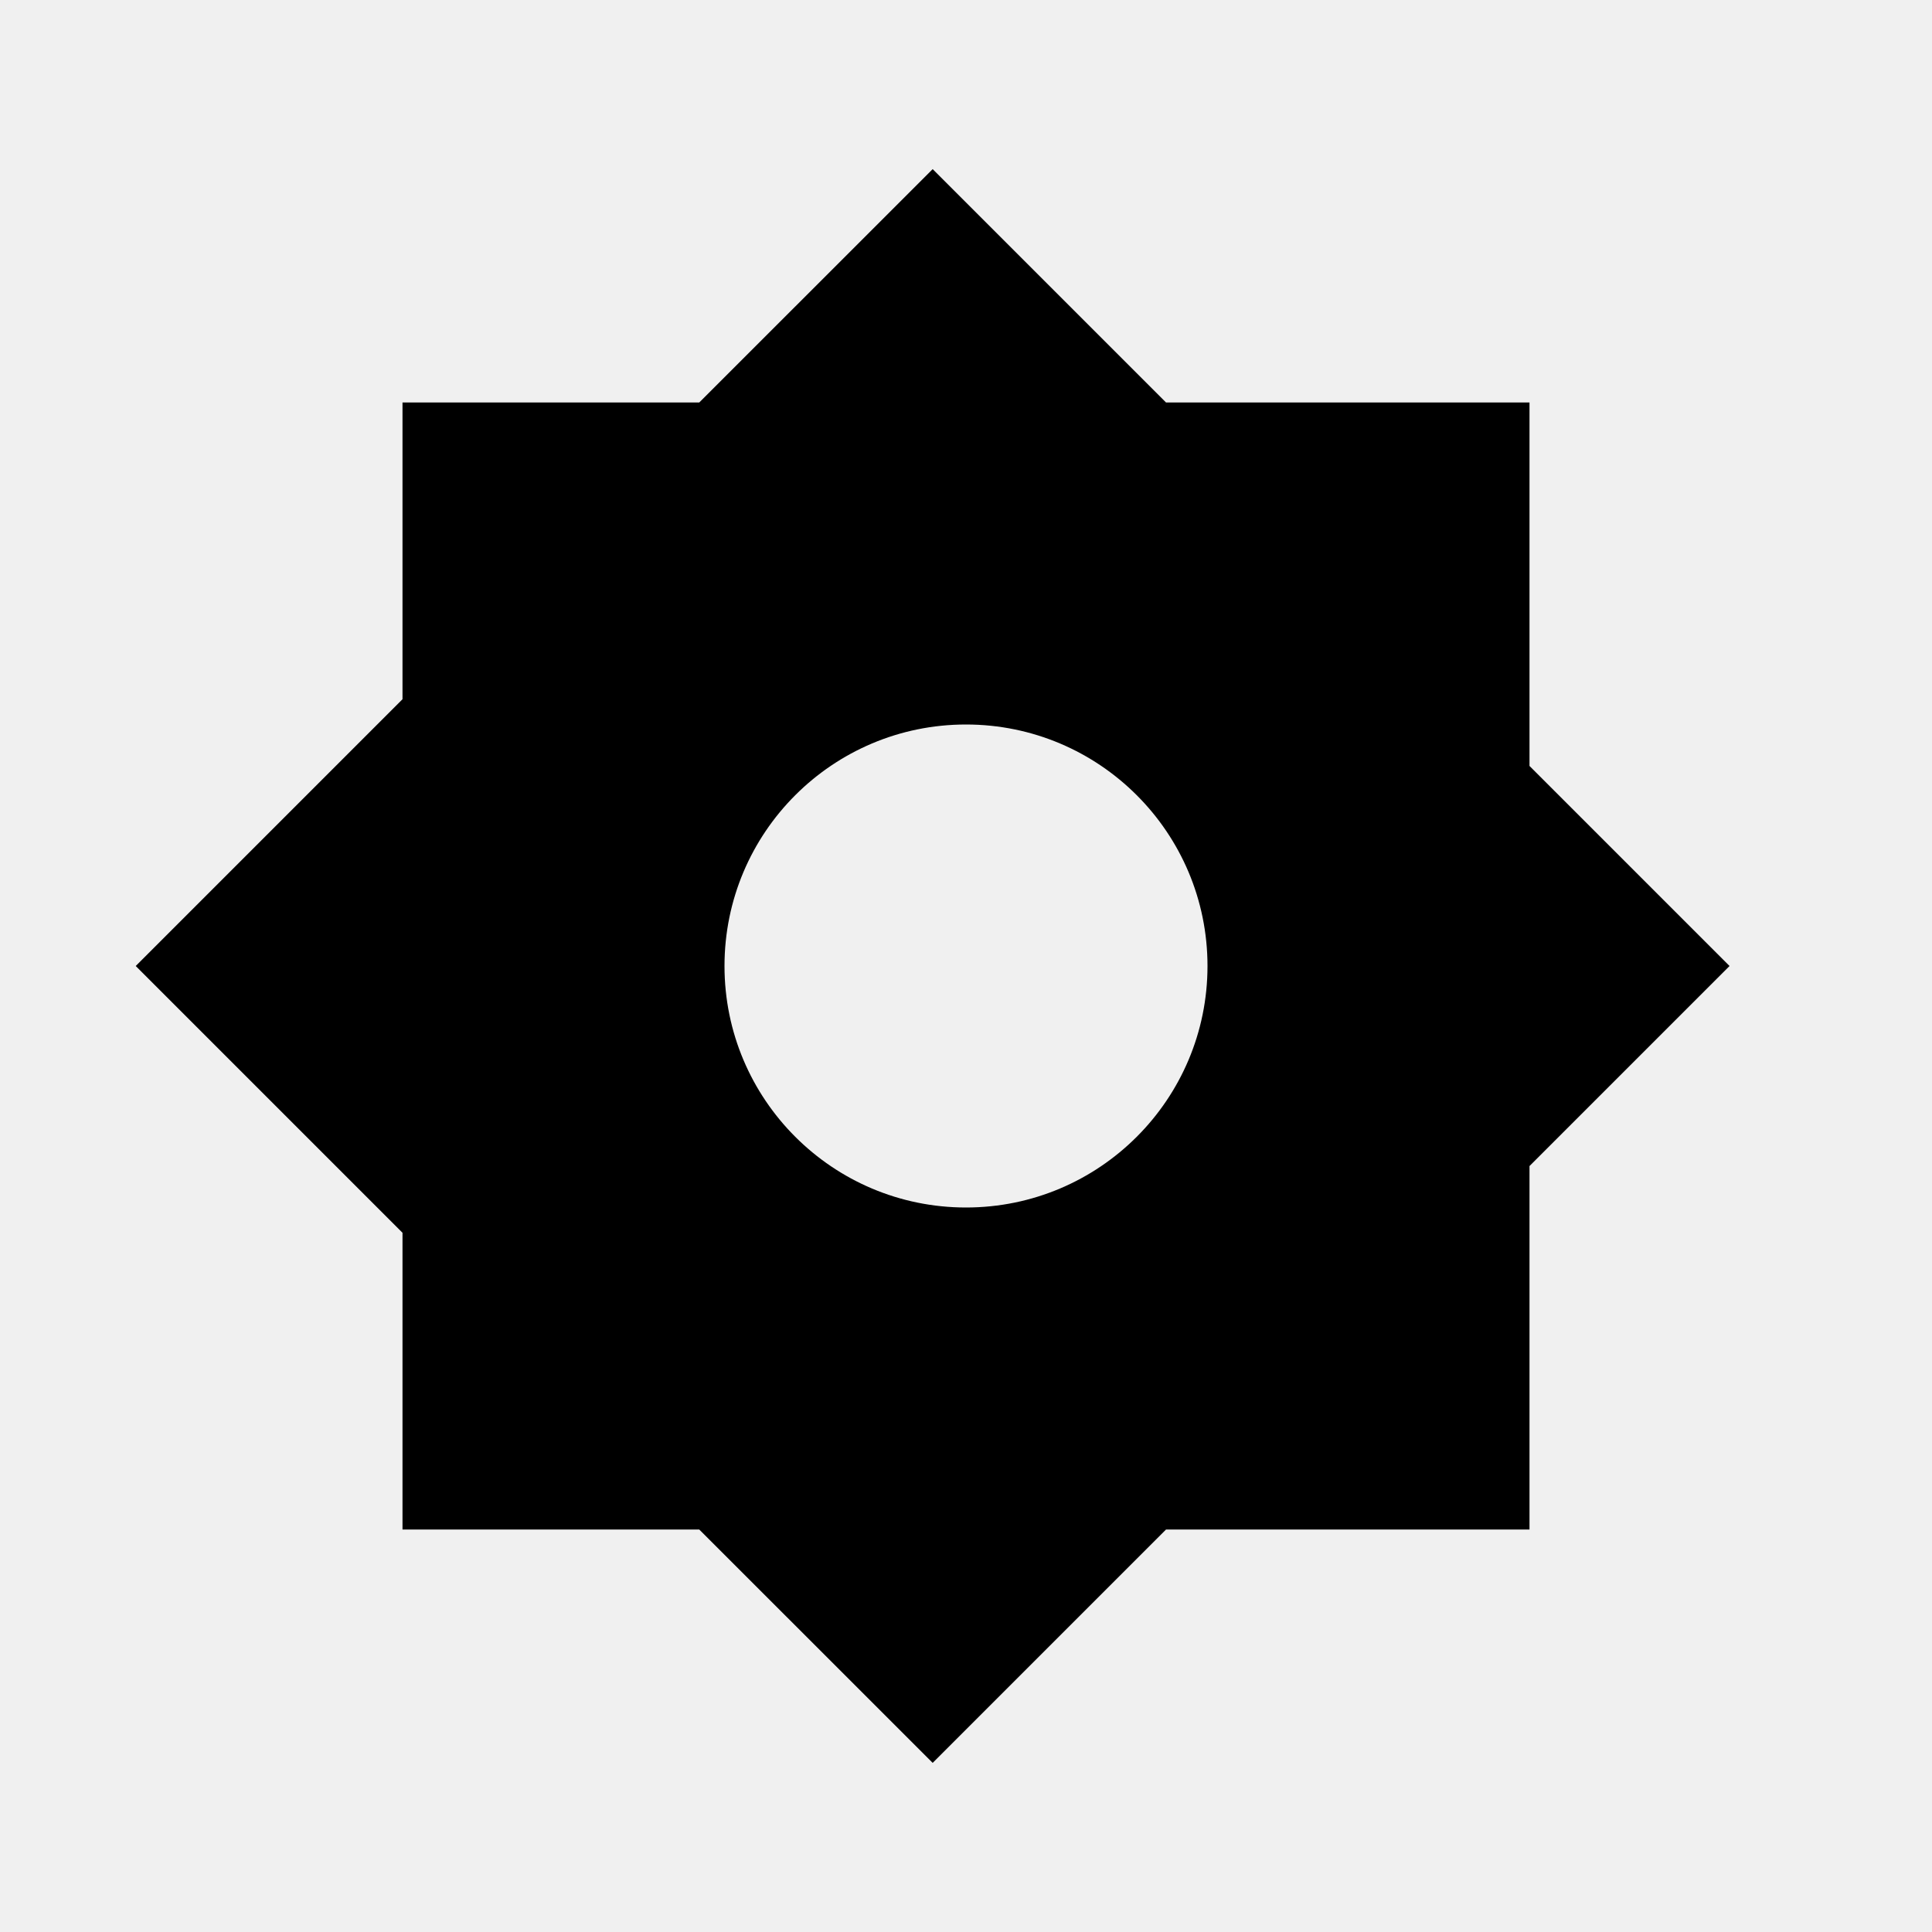
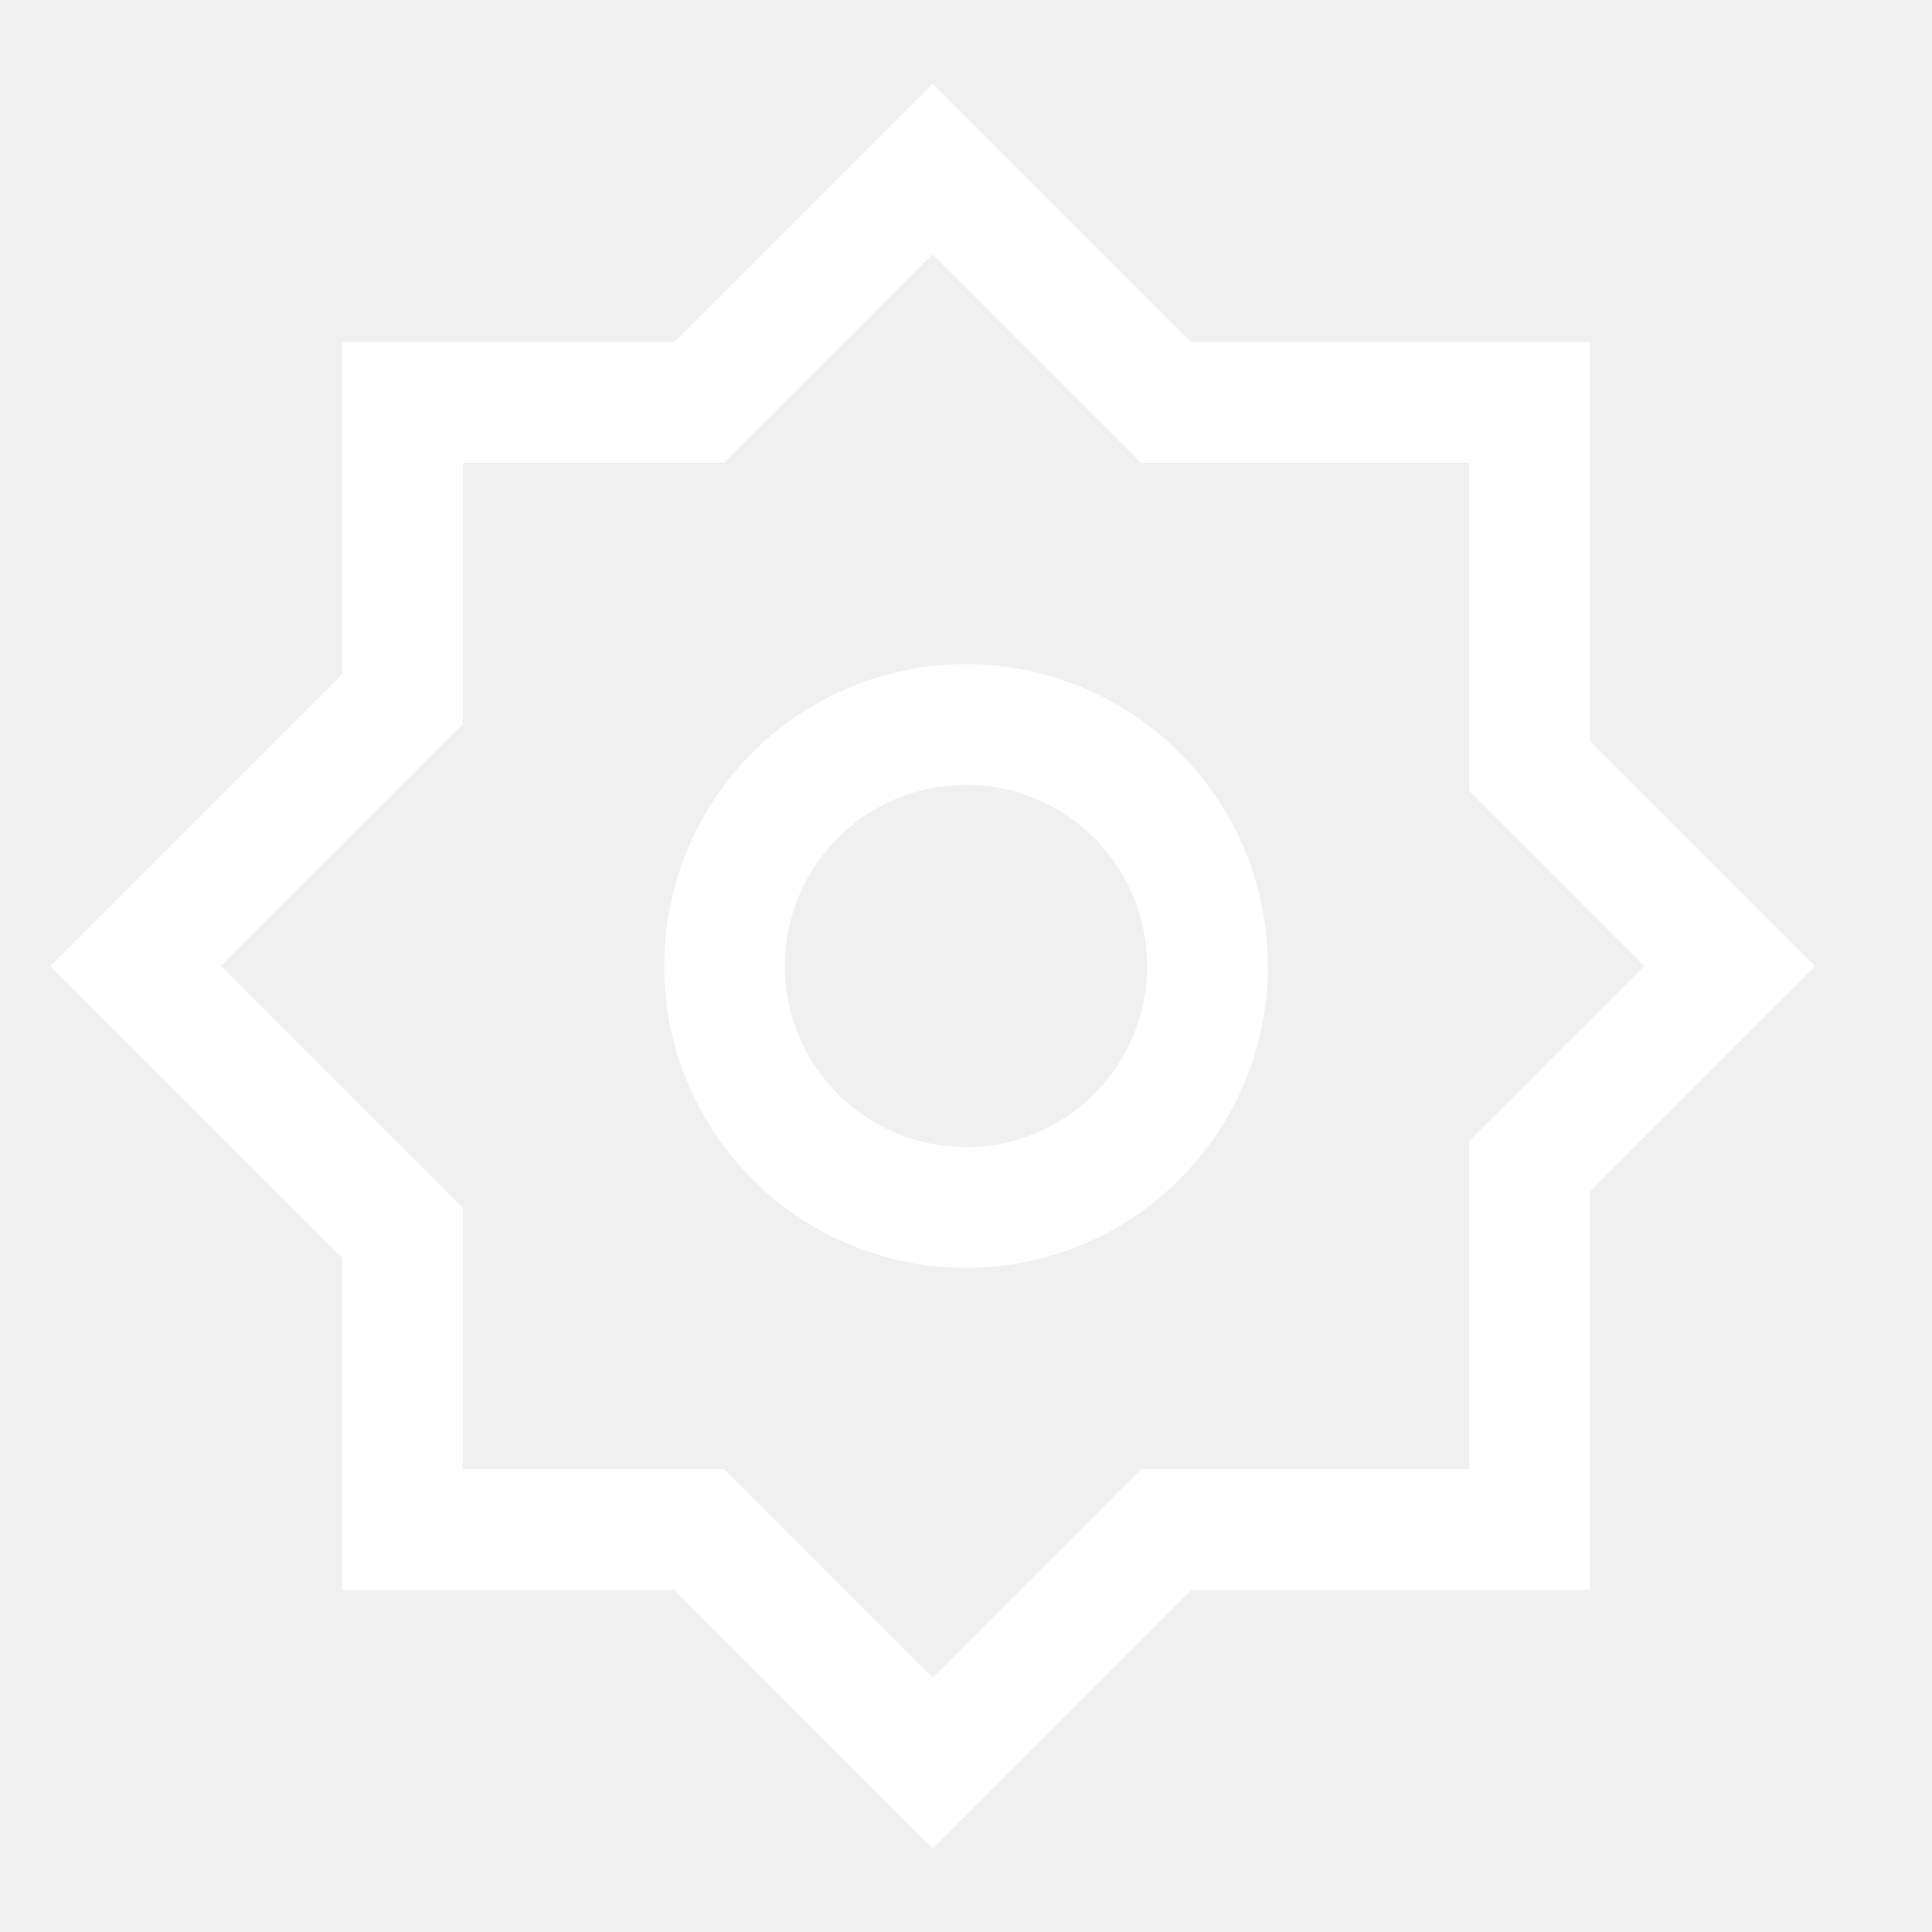
<svg xmlns="http://www.w3.org/2000/svg" width="24px" height="24px" viewBox="0 0 24 24" version="1.1">
  <defs />
-   <g id="Stockholm-icons-/-General-/-Settings-2" stroke="none" stroke-width="1" fill="none" fill-rule="evenodd">
+   <g id="Stockholm-icons-/-General-/-Settings-2" stroke="none" stroke-width="1.5" fill="none" fill-rule="evenodd">
    <rect id="bound" x="0" y="0" width="24" height="24" />
-     <path d="M5,8.686 L5,5 L8.686,5 L11.586,2.101 L14.485,5 L19,5 L19,9.515 L21.485,12 L19,14.485 L19,19 L14.485,19 L11.586,21.899 L8.686,19 L5,19 L5,15.314 L1.686,12 L5,8.686 Z M12,15 C13.657,15 15,13.657 15,12 C15,10.343 13.657,9 12,9 C10.343,9 9,10.343 9,12 C9,13.657 10.343,15 12,15 Z" id="Combined-Shape" fill="#000000" />
+     <path d="M5,8.686 L5,5 L8.686,5 L11.586,2.101 L14.485,5 L19,5 L19,9.515 L21.485,12 L19,14.485 L19,19 L14.485,19 L11.586,21.899 L8.686,19 L5,19 L5,15.314 L1.686,12 L5,8.686 Z M12,15 C13.657,15 15,13.657 15,12 C15,10.343 13.657,9 12,9 C10.343,9 9,10.343 9,12 C9,13.657 10.343,15 12,15 Z" id="Combined-Shape" fill="none" stroke="white" />
  </g>
</svg>
